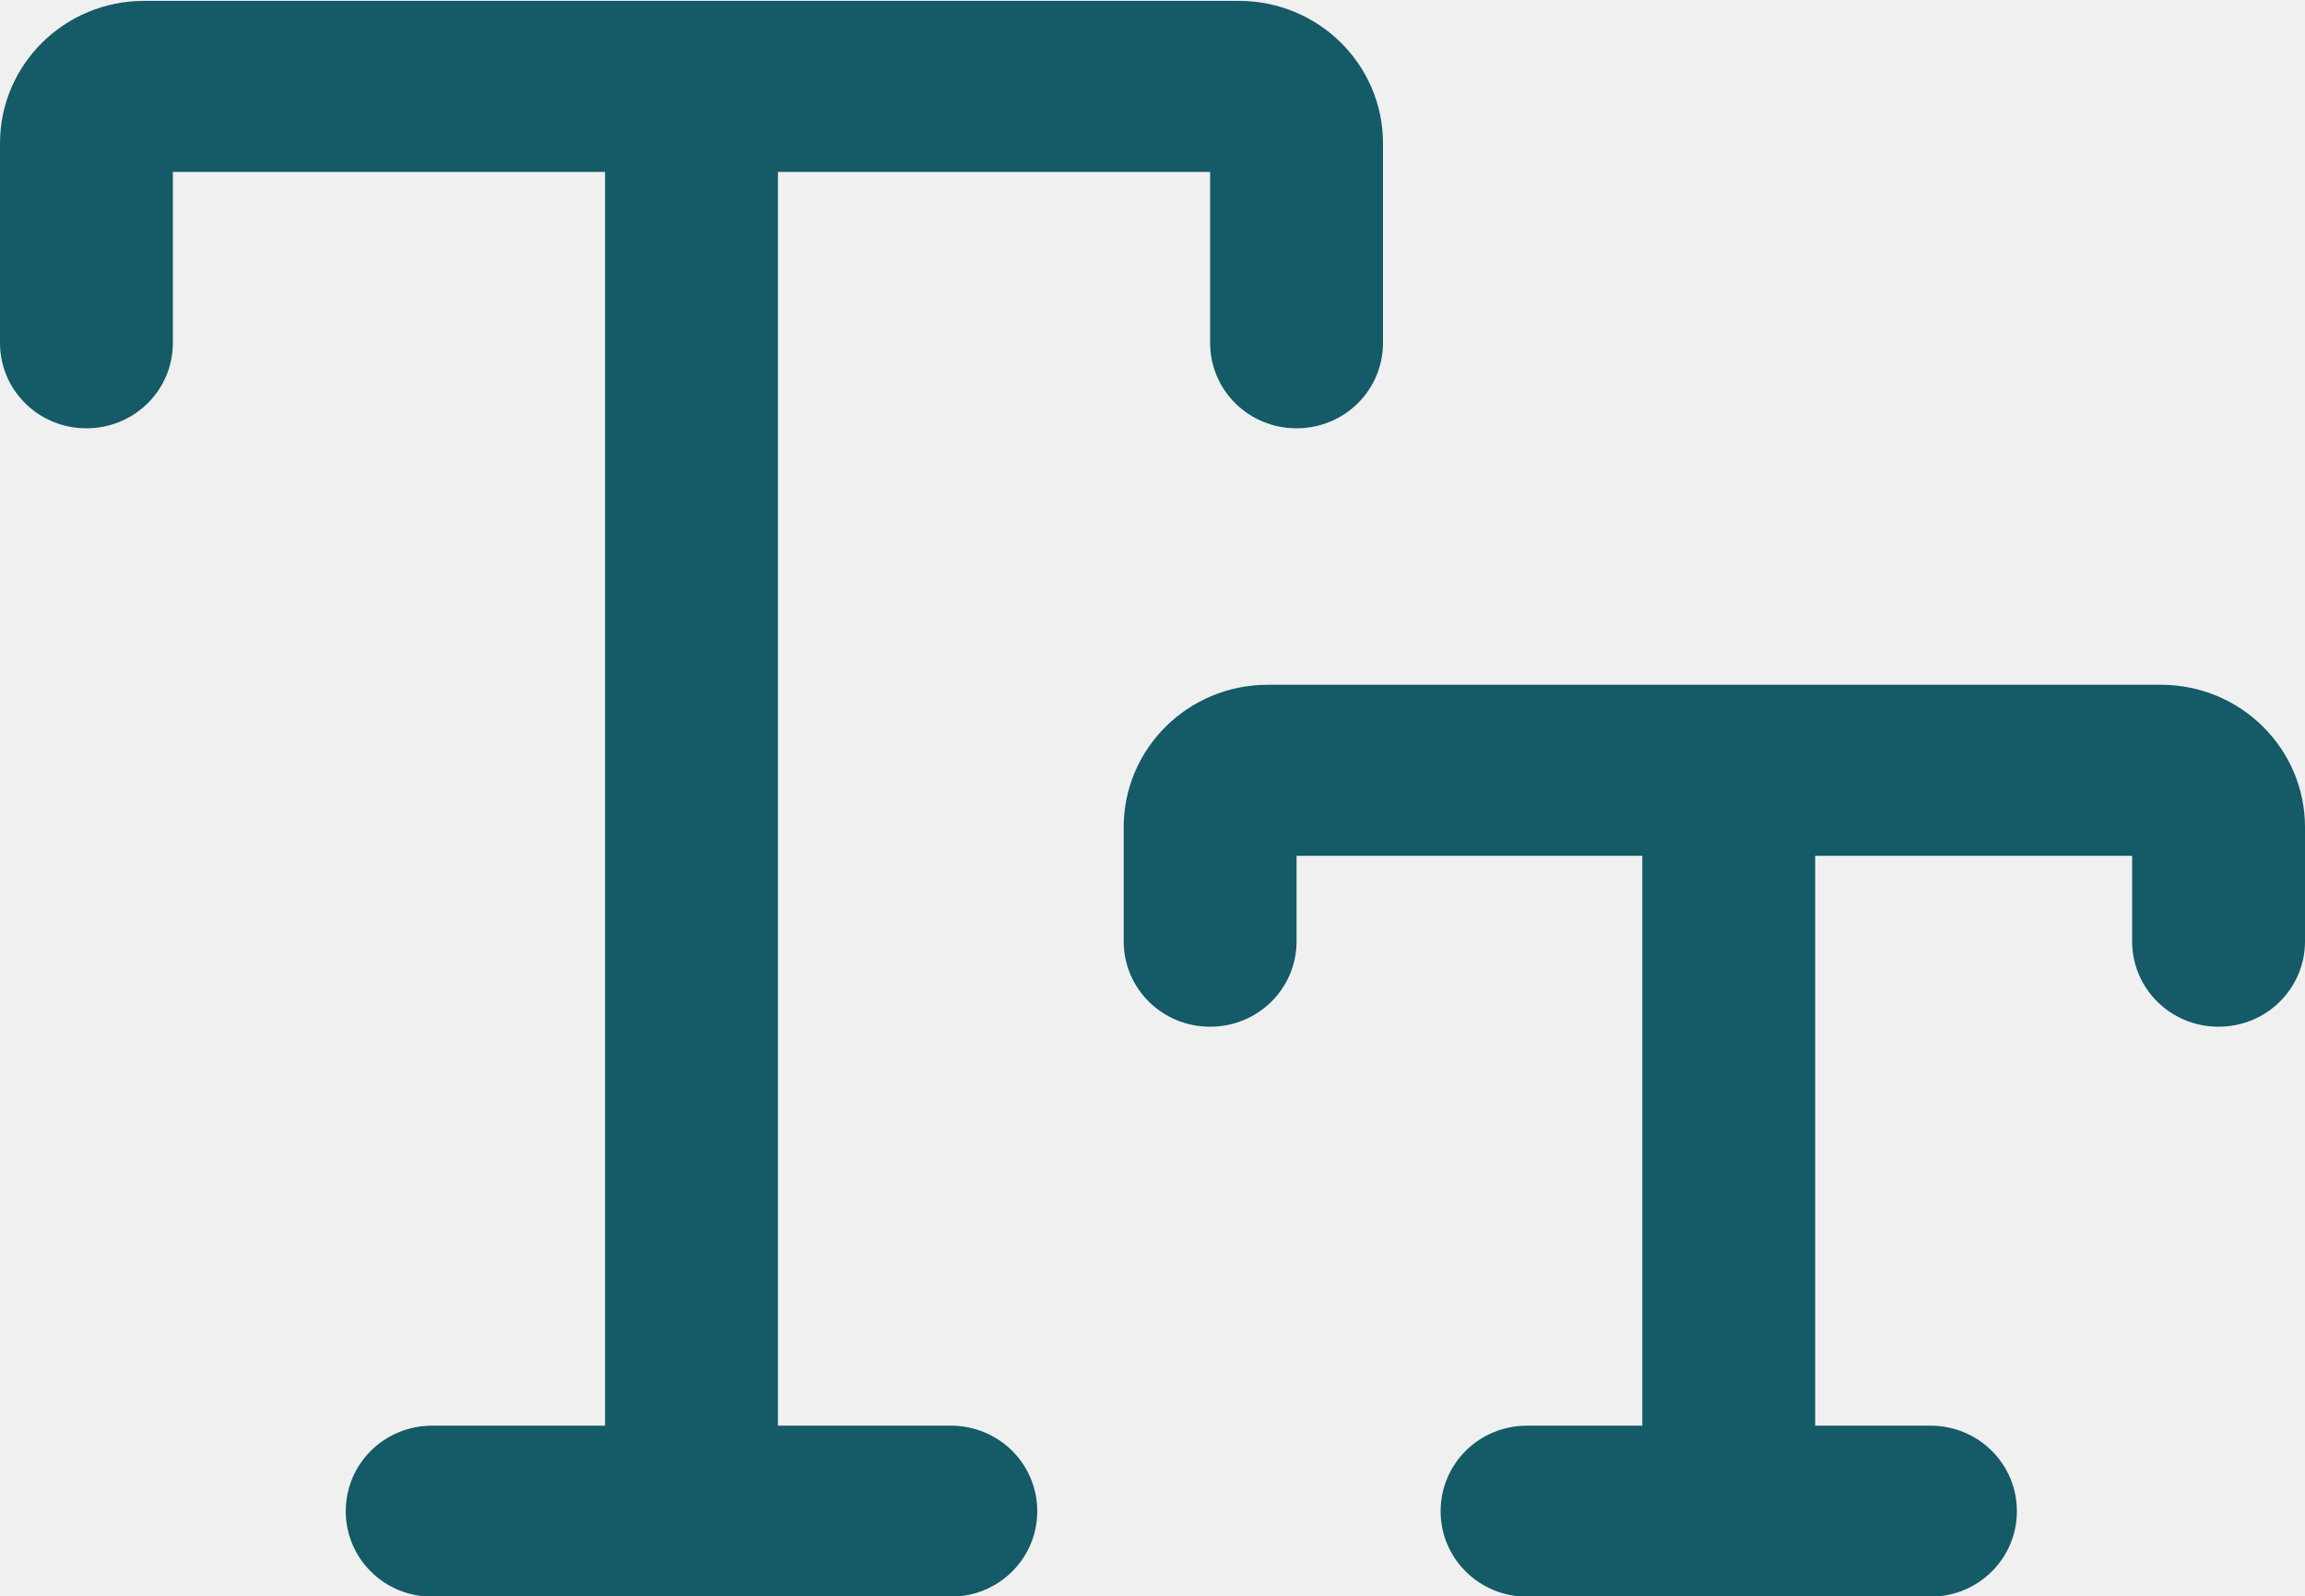
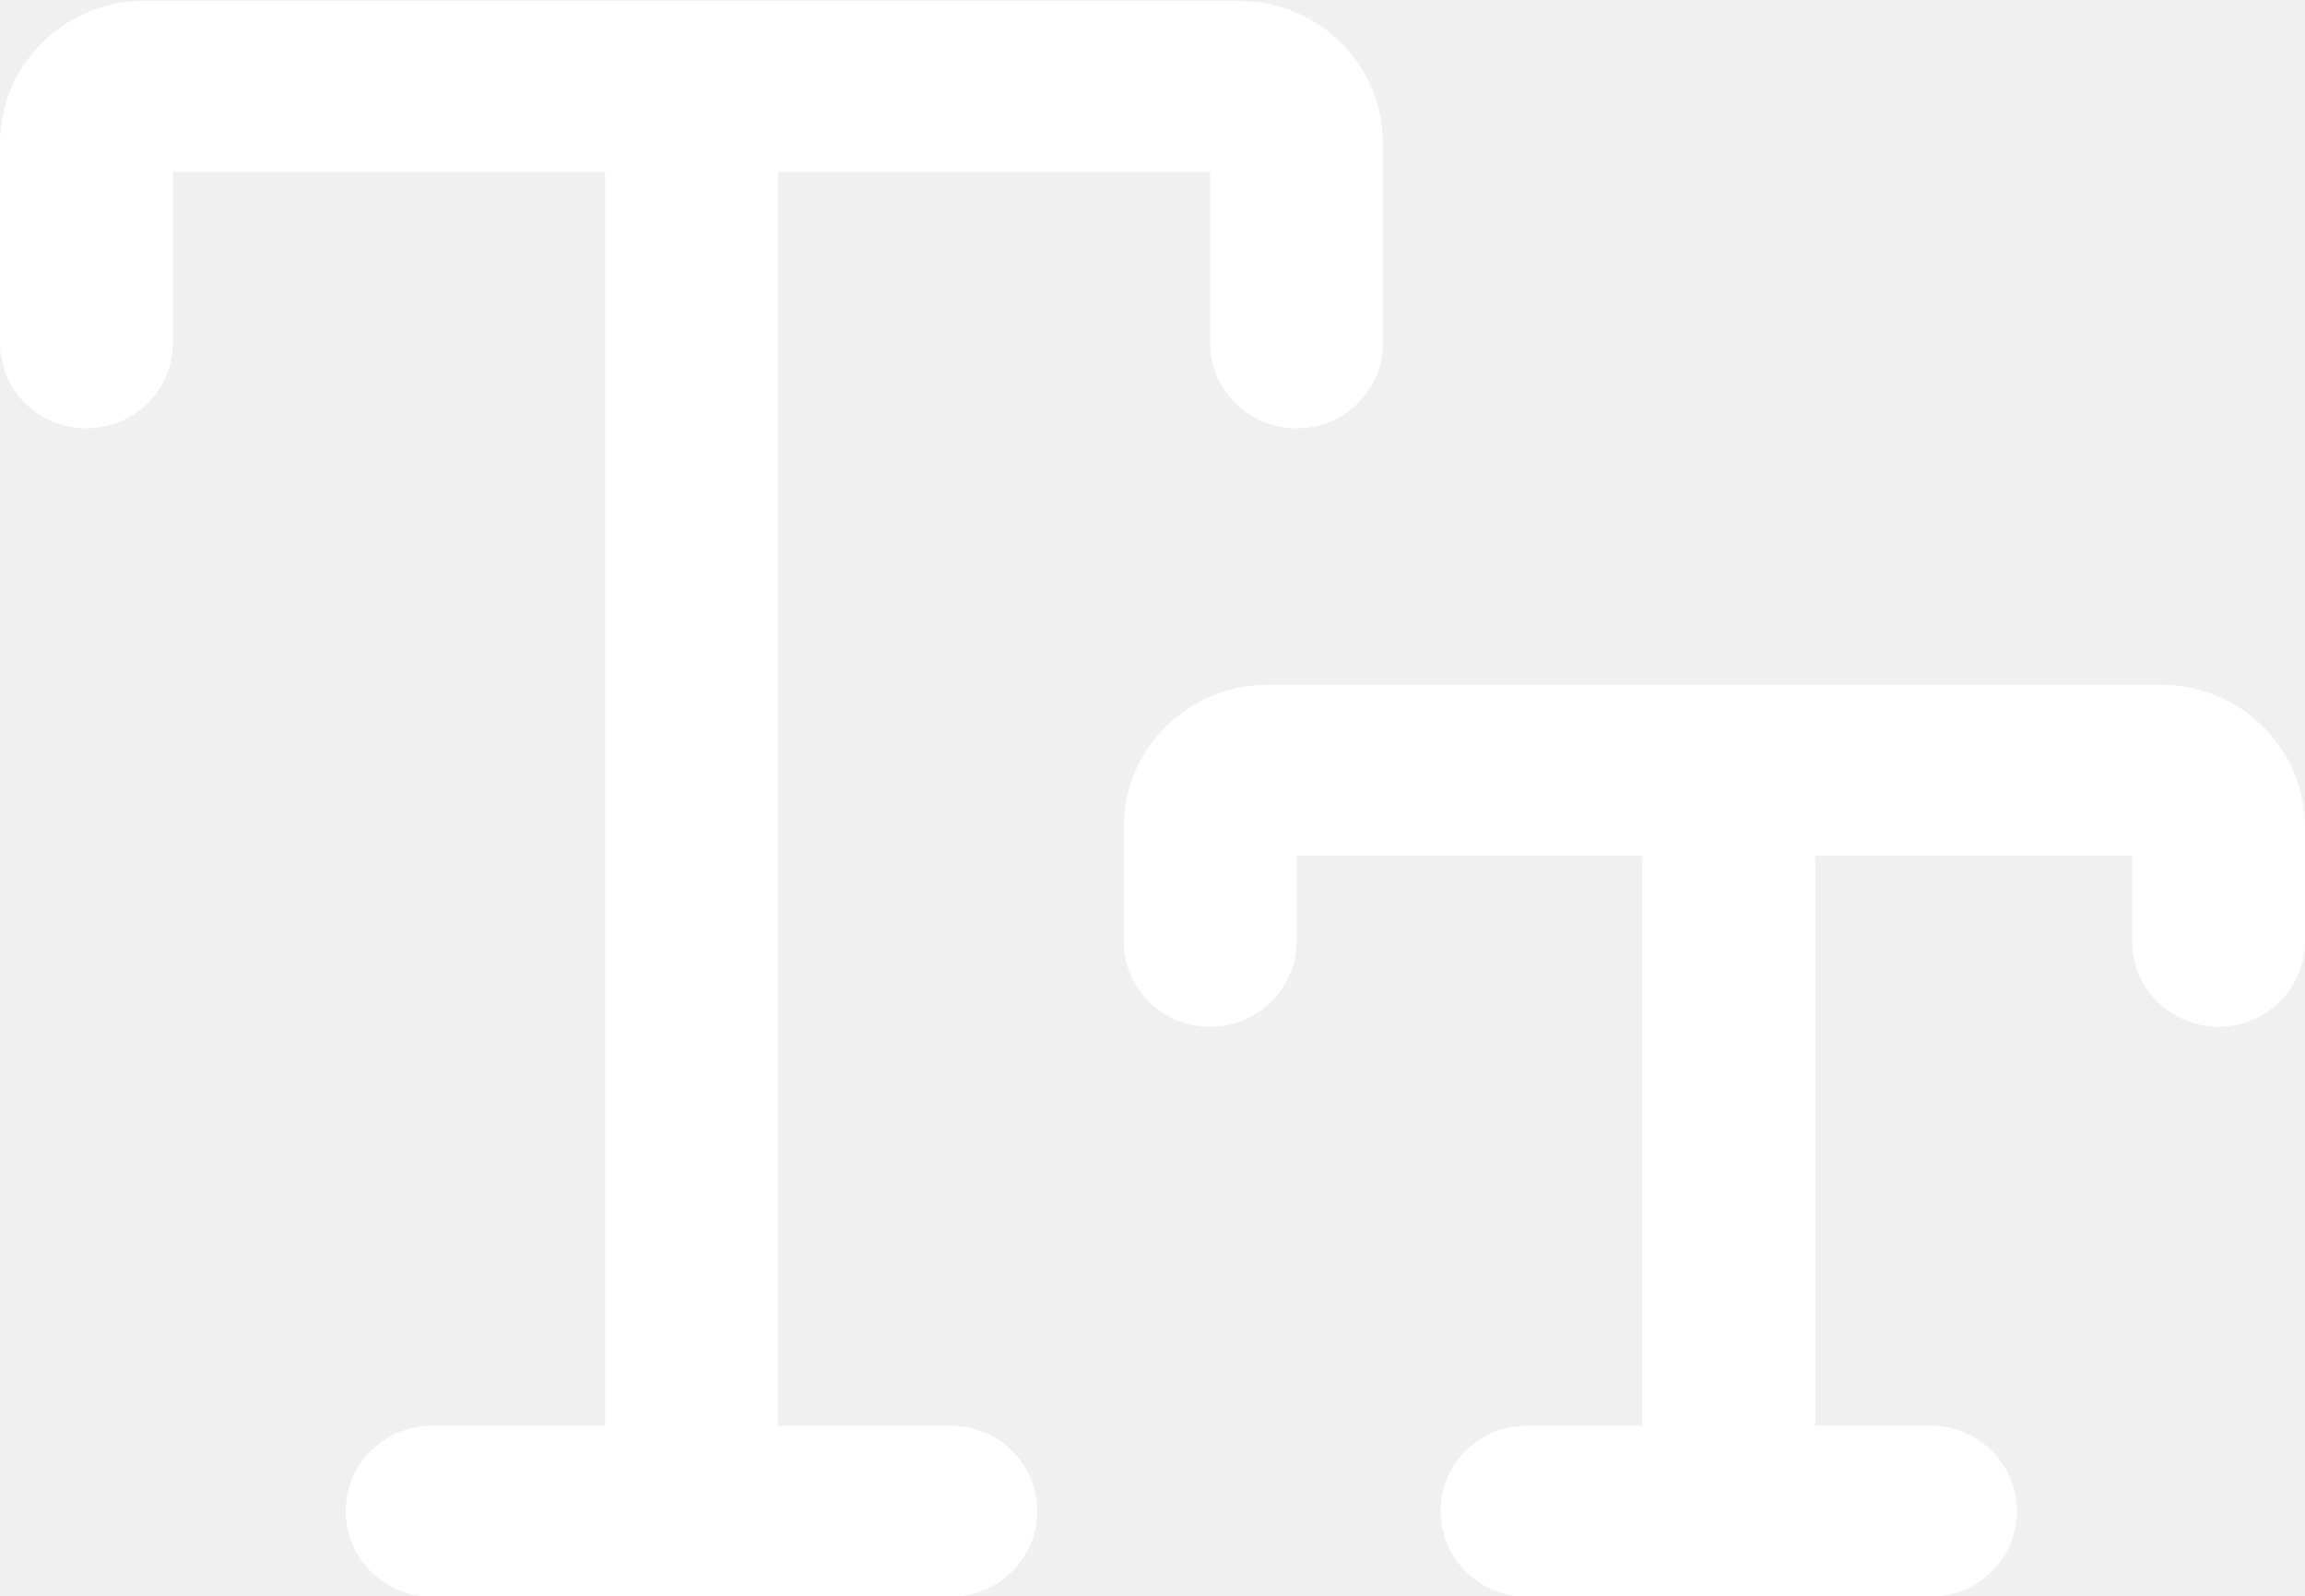
<svg xmlns="http://www.w3.org/2000/svg" width="26" height="18" viewBox="0 0 26 18" fill="none">
-   <path d="M1.95 3.867V1.939H6.825V16.081H4.875C4.335 16.081 3.9 16.511 3.9 17.046C3.9 17.58 4.335 18.01 4.875 18.01H10.725C11.265 18.01 11.7 17.58 11.7 17.046C11.7 16.511 11.265 16.081 10.725 16.081H8.775V1.939H13.65V3.867C13.65 4.402 14.085 4.831 14.625 4.831C15.165 4.831 15.6 4.402 15.6 3.867V1.617C15.6 0.729 14.873 0.01 13.975 0.01H1.625C0.727 0.01 0 0.729 0 1.617V3.867C0 4.402 0.435 4.831 0.975 4.831C1.515 4.831 1.95 4.402 1.95 3.867ZM14.625 10.617V9.653H18.525V16.081H17.225C16.685 16.081 16.25 16.511 16.25 17.046C16.25 17.58 16.685 18.01 17.225 18.01H21.775C22.315 18.01 22.75 17.58 22.75 17.046C22.75 16.511 22.315 16.081 21.775 16.081H20.475V9.653H24.05V10.617C24.05 11.152 24.485 11.581 25.025 11.581C25.565 11.581 26 11.152 26 10.617V9.331C26 8.443 25.273 7.724 24.375 7.724H14.3C13.402 7.724 12.675 8.443 12.675 9.331V10.617C12.675 11.152 13.11 11.581 13.65 11.581C14.19 11.581 14.625 11.152 14.625 10.617Z" fill="#145A67" />
+   <path d="M1.95 3.867V1.939H6.825V16.081H4.875C4.335 16.081 3.9 16.511 3.9 17.046C3.9 17.58 4.335 18.01 4.875 18.01H10.725C11.265 18.01 11.7 17.58 11.7 17.046C11.7 16.511 11.265 16.081 10.725 16.081H8.775V1.939H13.65V3.867C13.65 4.402 14.085 4.831 14.625 4.831C15.165 4.831 15.6 4.402 15.6 3.867V1.617C15.6 0.729 14.873 0.01 13.975 0.01H1.625C0.727 0.01 0 0.729 0 1.617V3.867C0 4.402 0.435 4.831 0.975 4.831C1.515 4.831 1.95 4.402 1.95 3.867ZM14.625 10.617V9.653H18.525V16.081H17.225C16.685 16.081 16.25 16.511 16.25 17.046C16.25 17.58 16.685 18.01 17.225 18.01H21.775C22.315 18.01 22.75 17.58 22.75 17.046C22.75 16.511 22.315 16.081 21.775 16.081H20.475V9.653H24.05V10.617C24.05 11.152 24.485 11.581 25.025 11.581C25.565 11.581 26 11.152 26 10.617V9.331C26 8.443 25.273 7.724 24.375 7.724H14.3C13.402 7.724 12.675 8.443 12.675 9.331V10.617C12.675 11.152 13.11 11.581 13.65 11.581C14.19 11.581 14.625 11.152 14.625 10.617Z" fill="#FFF" />
</svg>
